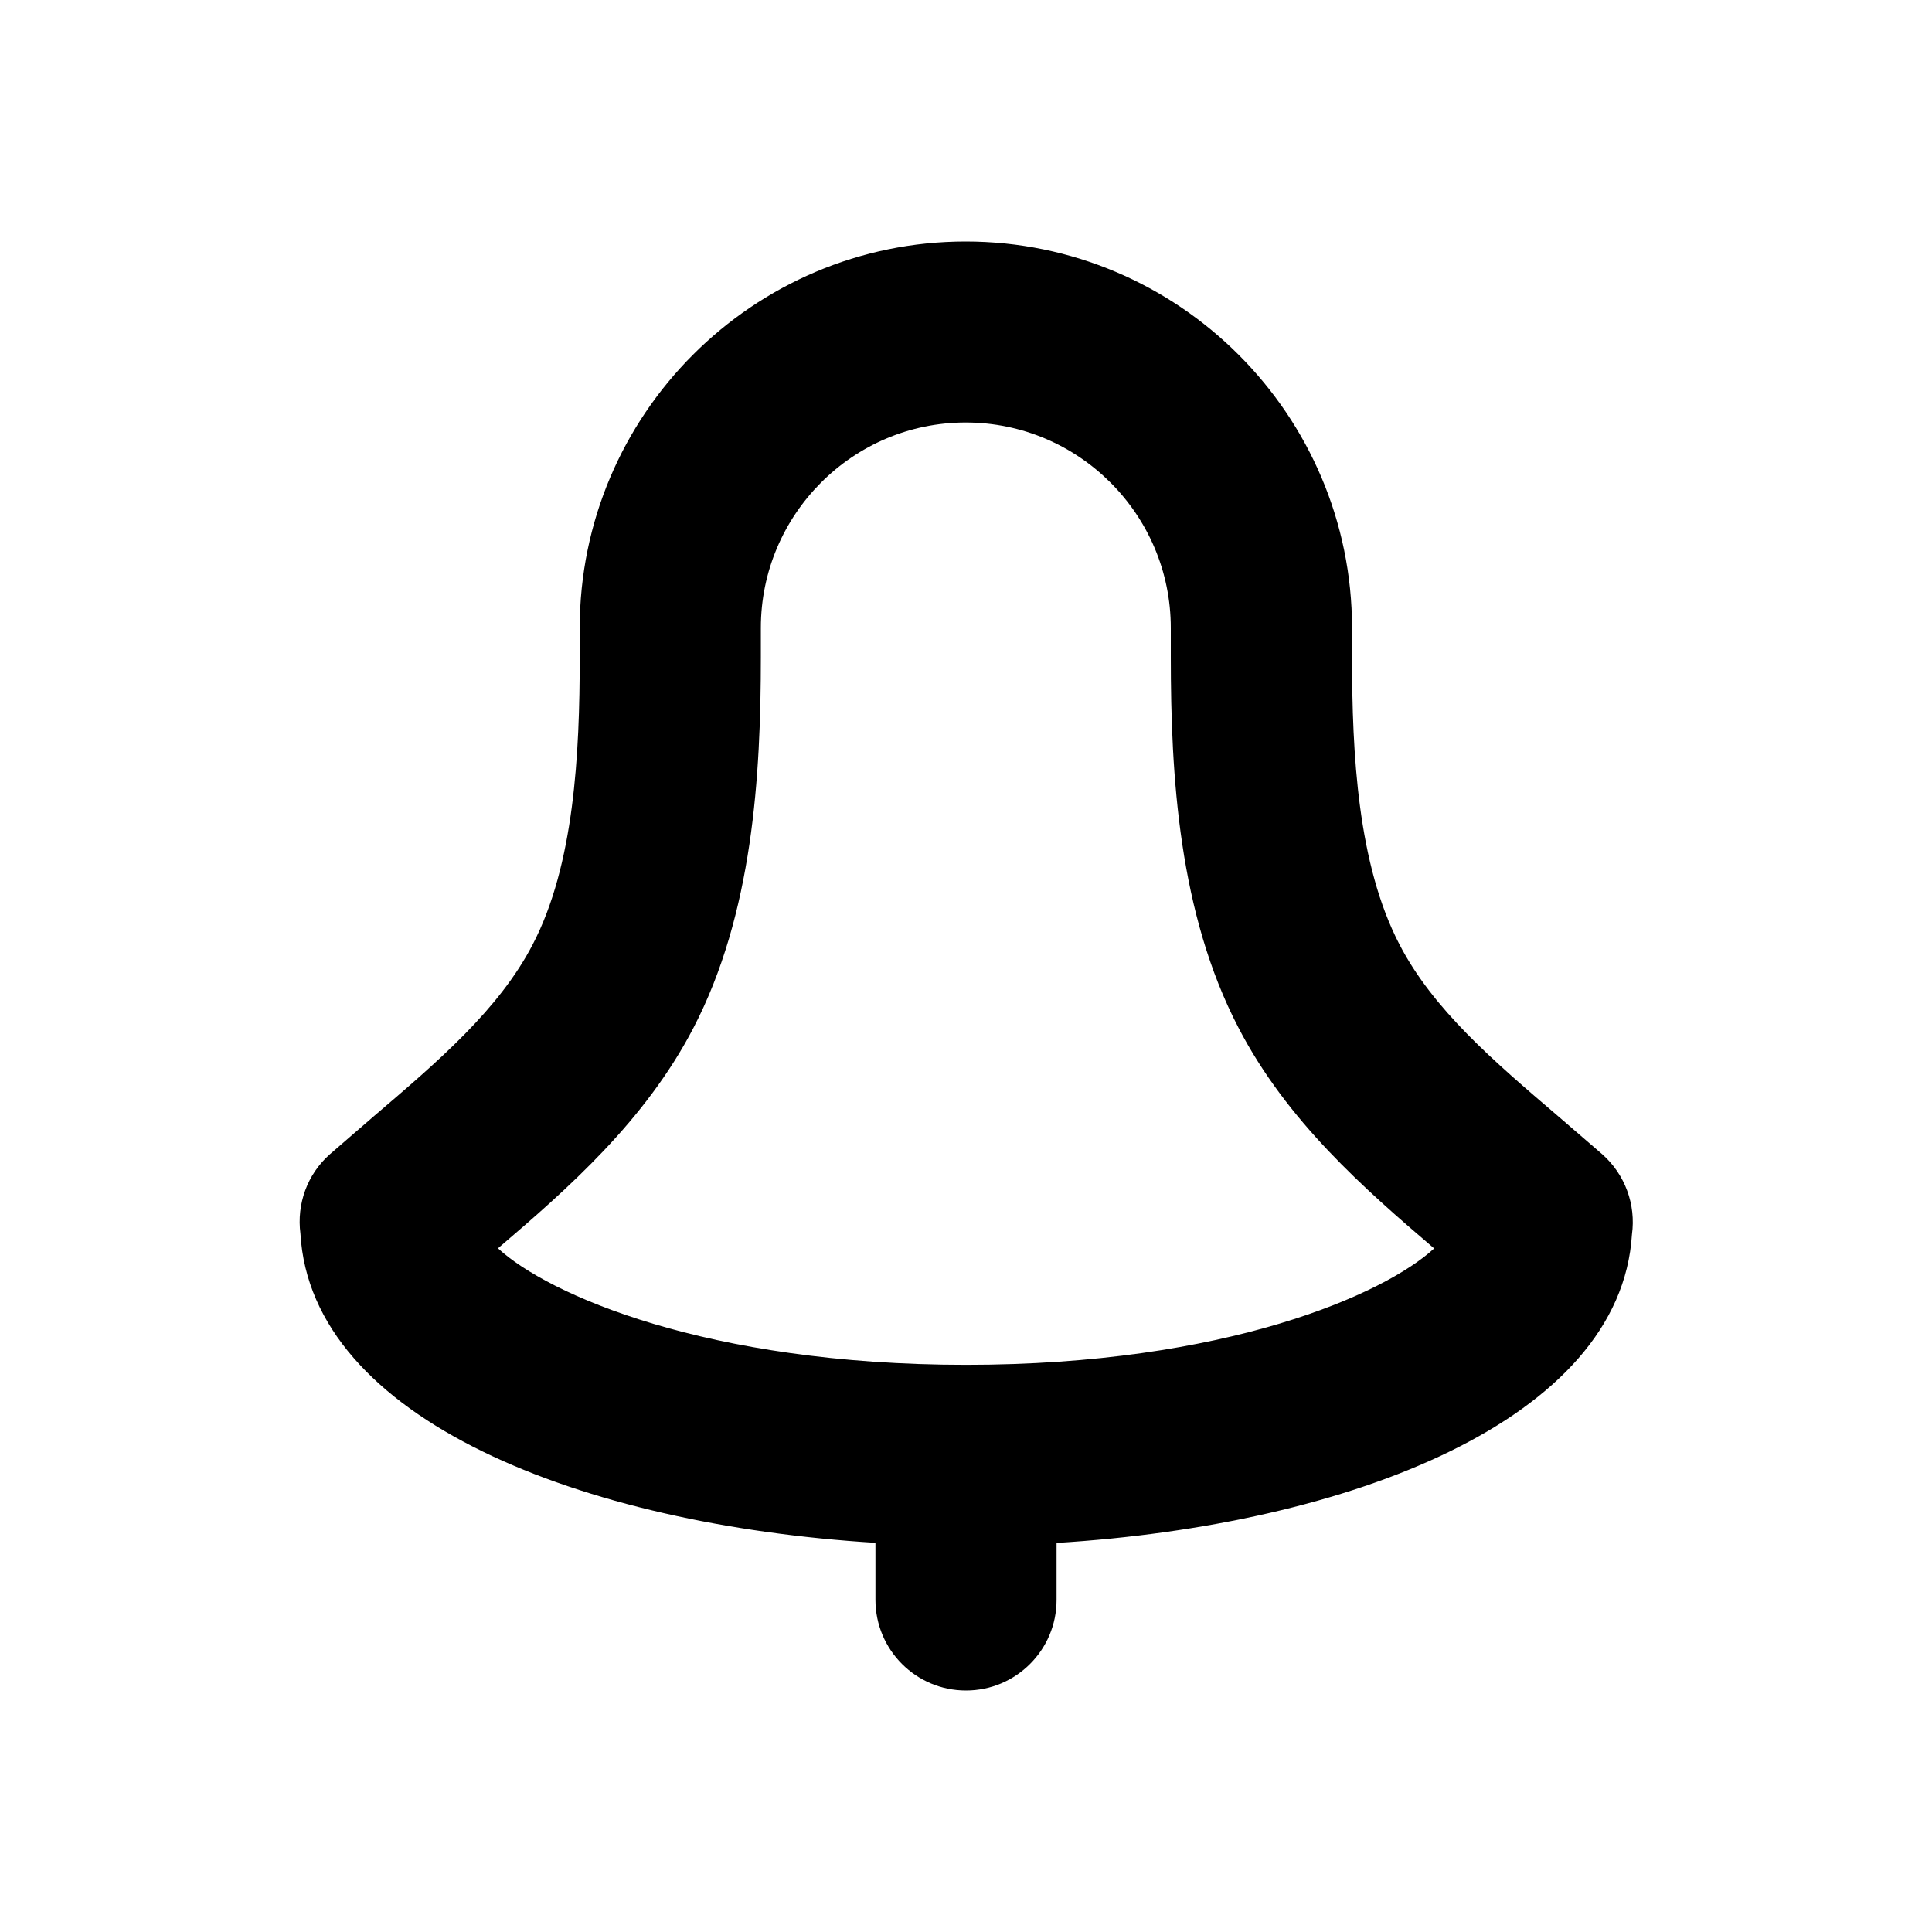
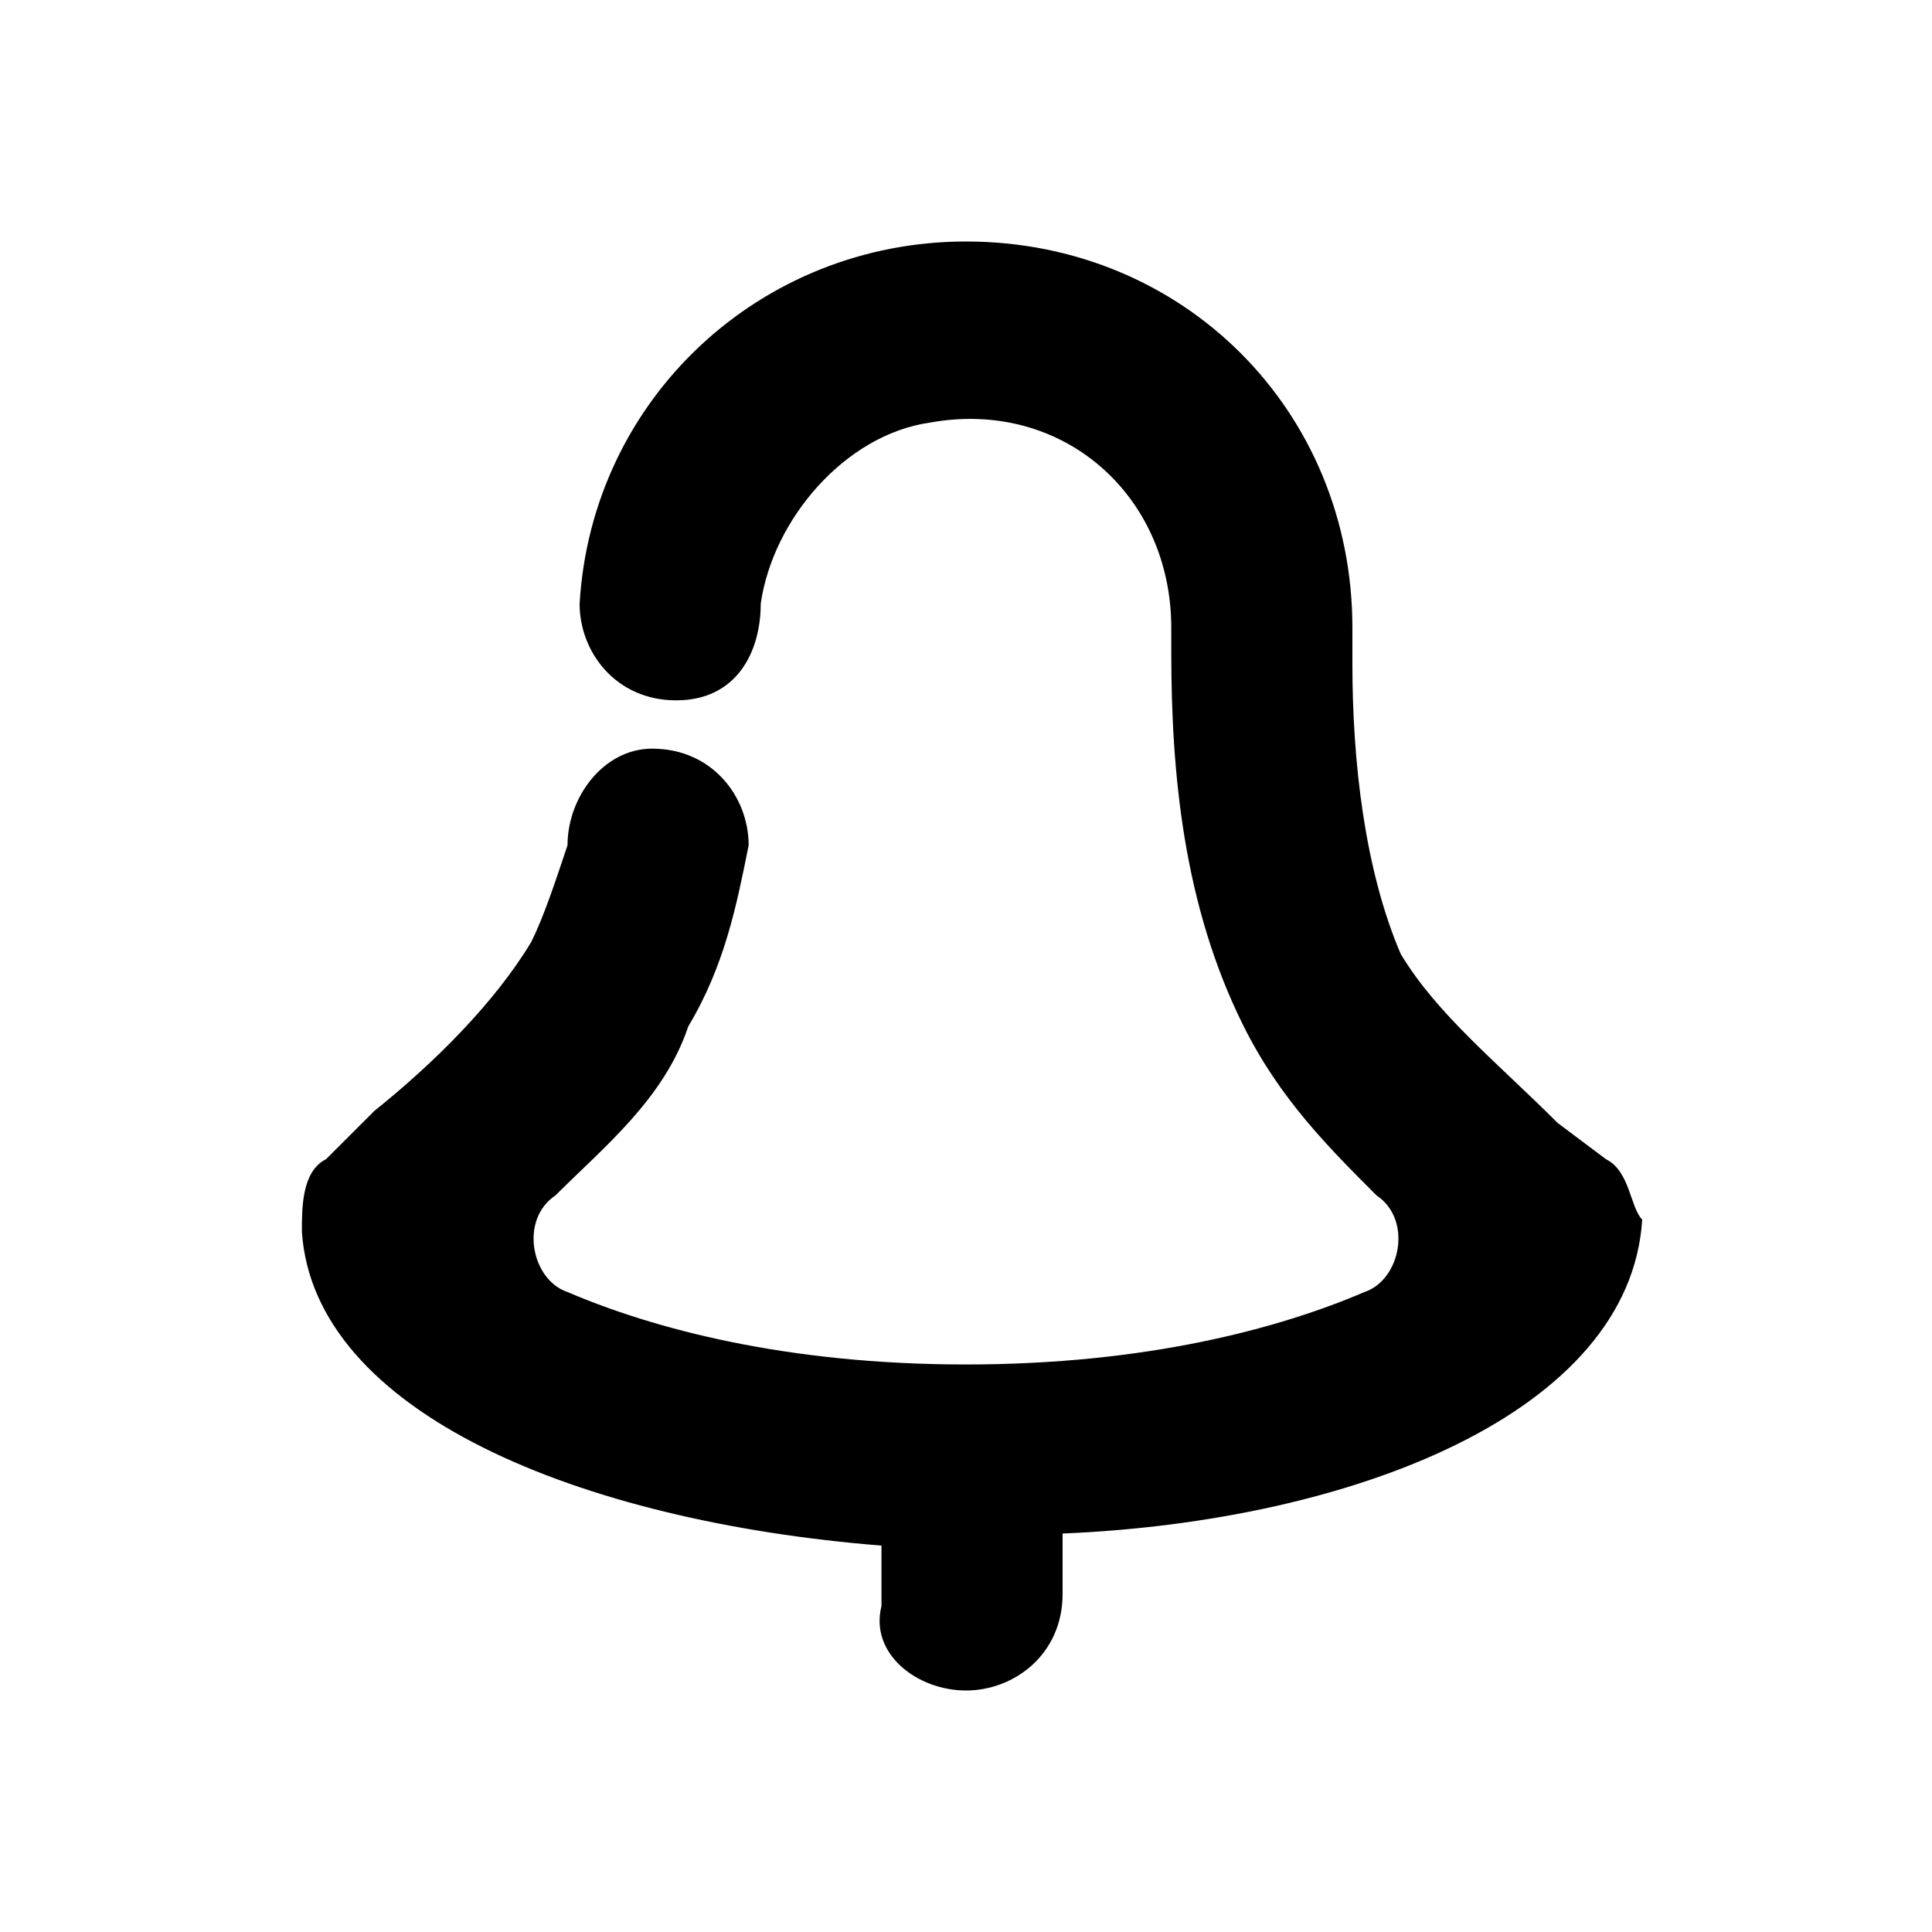
<svg xmlns="http://www.w3.org/2000/svg" version="1.1" id="Layer_1" x="0px" y="0px" viewBox="0 0 16 16" style="enable-background:new 0 0 16 16;" xml:space="preserve">
-   <path d="M13.515,10.223c0.034-0.247-0.057-0.497-0.246-0.664l-0.365-0.315c-0.533-0.455-1.036-0.885-1.314-1.422  c-0.346-0.665-0.393-1.577-0.393-2.381V5.2C11.196,3.436,9.761,2,7.997,2C6.235,2,4.801,3.436,4.801,5.2v0.24  c0,0.808-0.046,1.722-0.389,2.381C4.133,8.359,3.629,8.789,3.096,9.244L2.732,9.559c-0.188,0.166-0.276,0.413-0.244,0.657  c0.088,1.541,2.337,2.412,4.762,2.561v0.472C7.25,13.664,7.586,14,8,14s0.75-0.336,0.75-0.75v-0.472  C11.172,12.629,13.42,11.76,13.515,10.223z M8.001,11.303c-2.151,0-3.466-0.585-3.877-0.965c0.577-0.493,1.217-1.053,1.619-1.826  C6.234,7.567,6.301,6.428,6.301,5.44V5.2c0-0.938,0.761-1.701,1.696-1.701c0.937,0,1.699,0.763,1.699,1.701v0.24  c0,0.985,0.066,2.122,0.561,3.072c0.401,0.773,1.043,1.334,1.62,1.827C11.465,10.719,10.15,11.303,8.001,11.303z" />
+   <path d="M13.3,9.6l-0.4-0.3c-0.5-0.5-1-0.9-1.3-1.4c-0.3-0.7-0.4-1.6-0.4-2.4V5.2C11.2,3.4,9.8,2,8,2C6.3,2,4.9,3.3,4.8,5h0l0,0  c0,0.4,0.3,0.8,0.8,0.8S6.3,5.4,6.3,5l0,0C6.4,4.3,7,3.6,7.7,3.5c1.1-0.2,2,0.6,2,1.7v0.2c0,1,0.1,2.1,0.6,3.1  c0.3,0.6,0.7,1,1.1,1.4c0.3,0.2,0.2,0.7-0.1,0.8C10.6,11,9.5,11.3,8,11.3c-1.5,0-2.6-0.3-3.3-0.6c-0.3-0.1-0.4-0.6-0.1-0.8  C5,9.5,5.5,9.1,5.7,8.5C6,8,6.1,7.5,6.2,7h0c0-0.4-0.3-0.8-0.8-0.8C5,6.2,4.7,6.6,4.7,7h0C4.6,7.3,4.5,7.6,4.4,7.8  c-0.3,0.5-0.8,1-1.3,1.4L2.7,9.6C2.5,9.7,2.5,10,2.5,10.2c0.1,1.5,2.3,2.4,4.8,2.6v0.5C7.2,13.7,7.6,14,8,14s0.8-0.3,0.8-0.8v-0.5  c2.4-0.1,4.7-1,4.8-2.6C13.5,10,13.5,9.7,13.3,9.6z" />
</svg>
